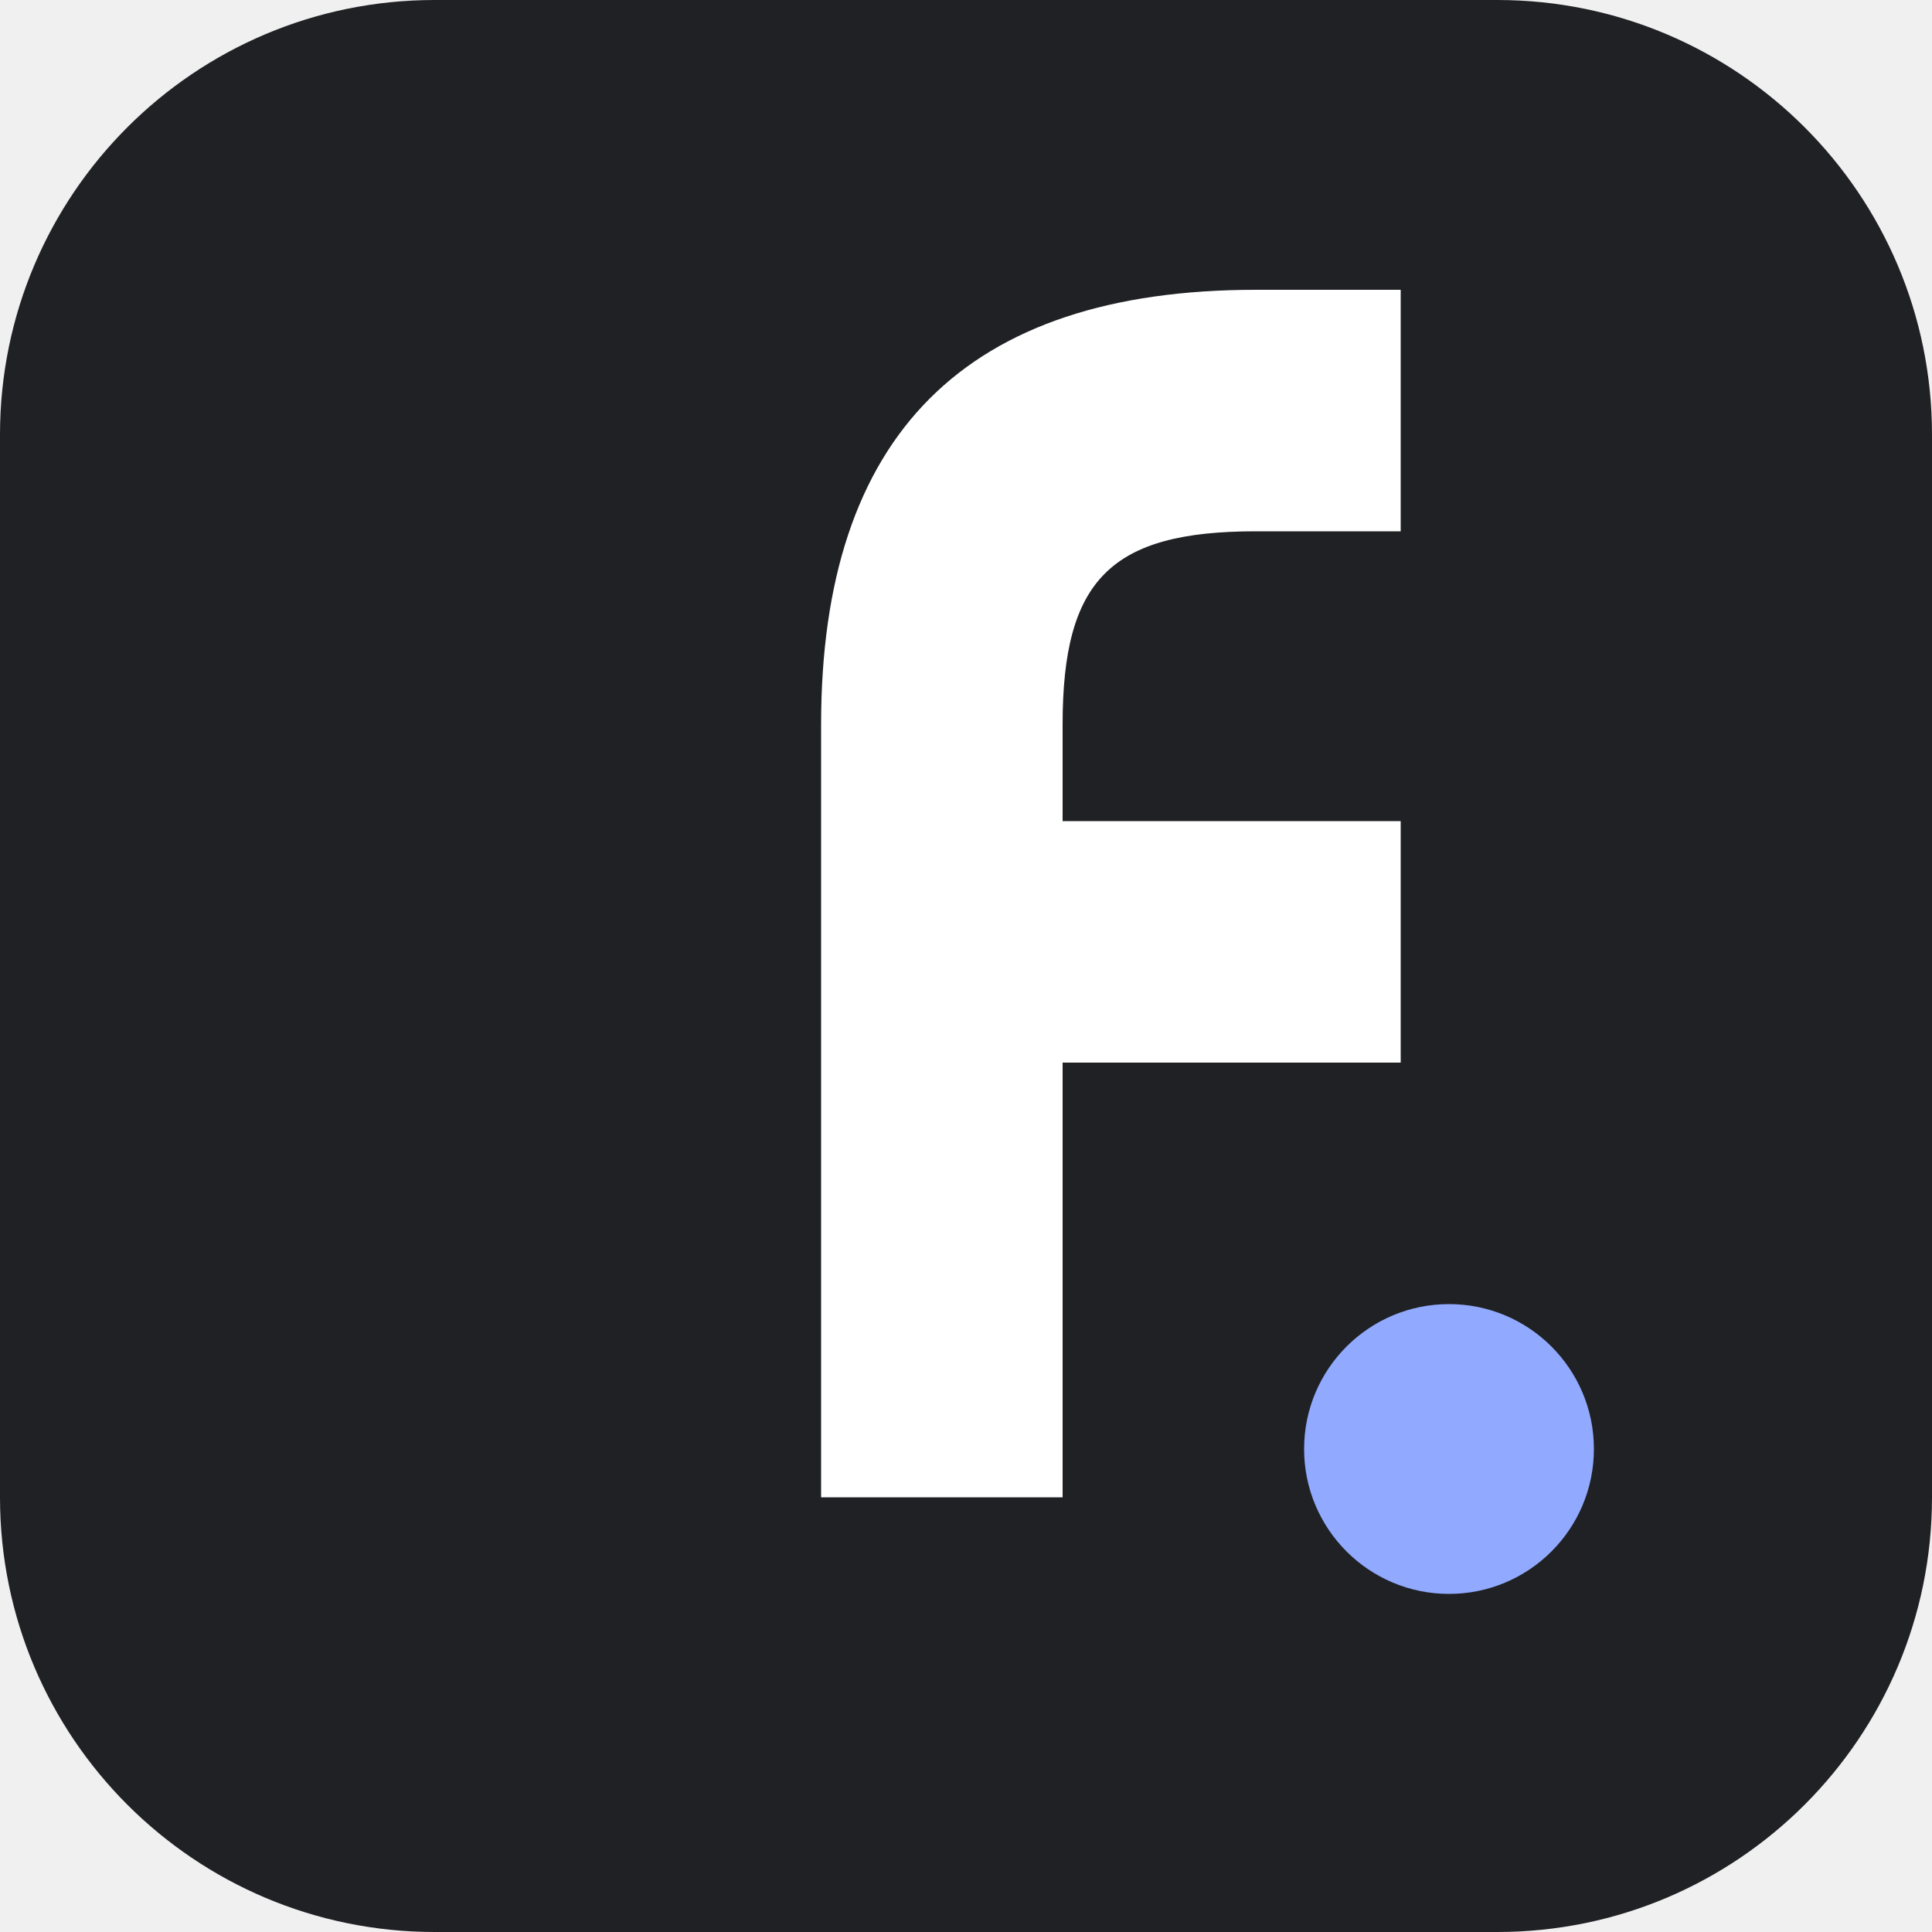
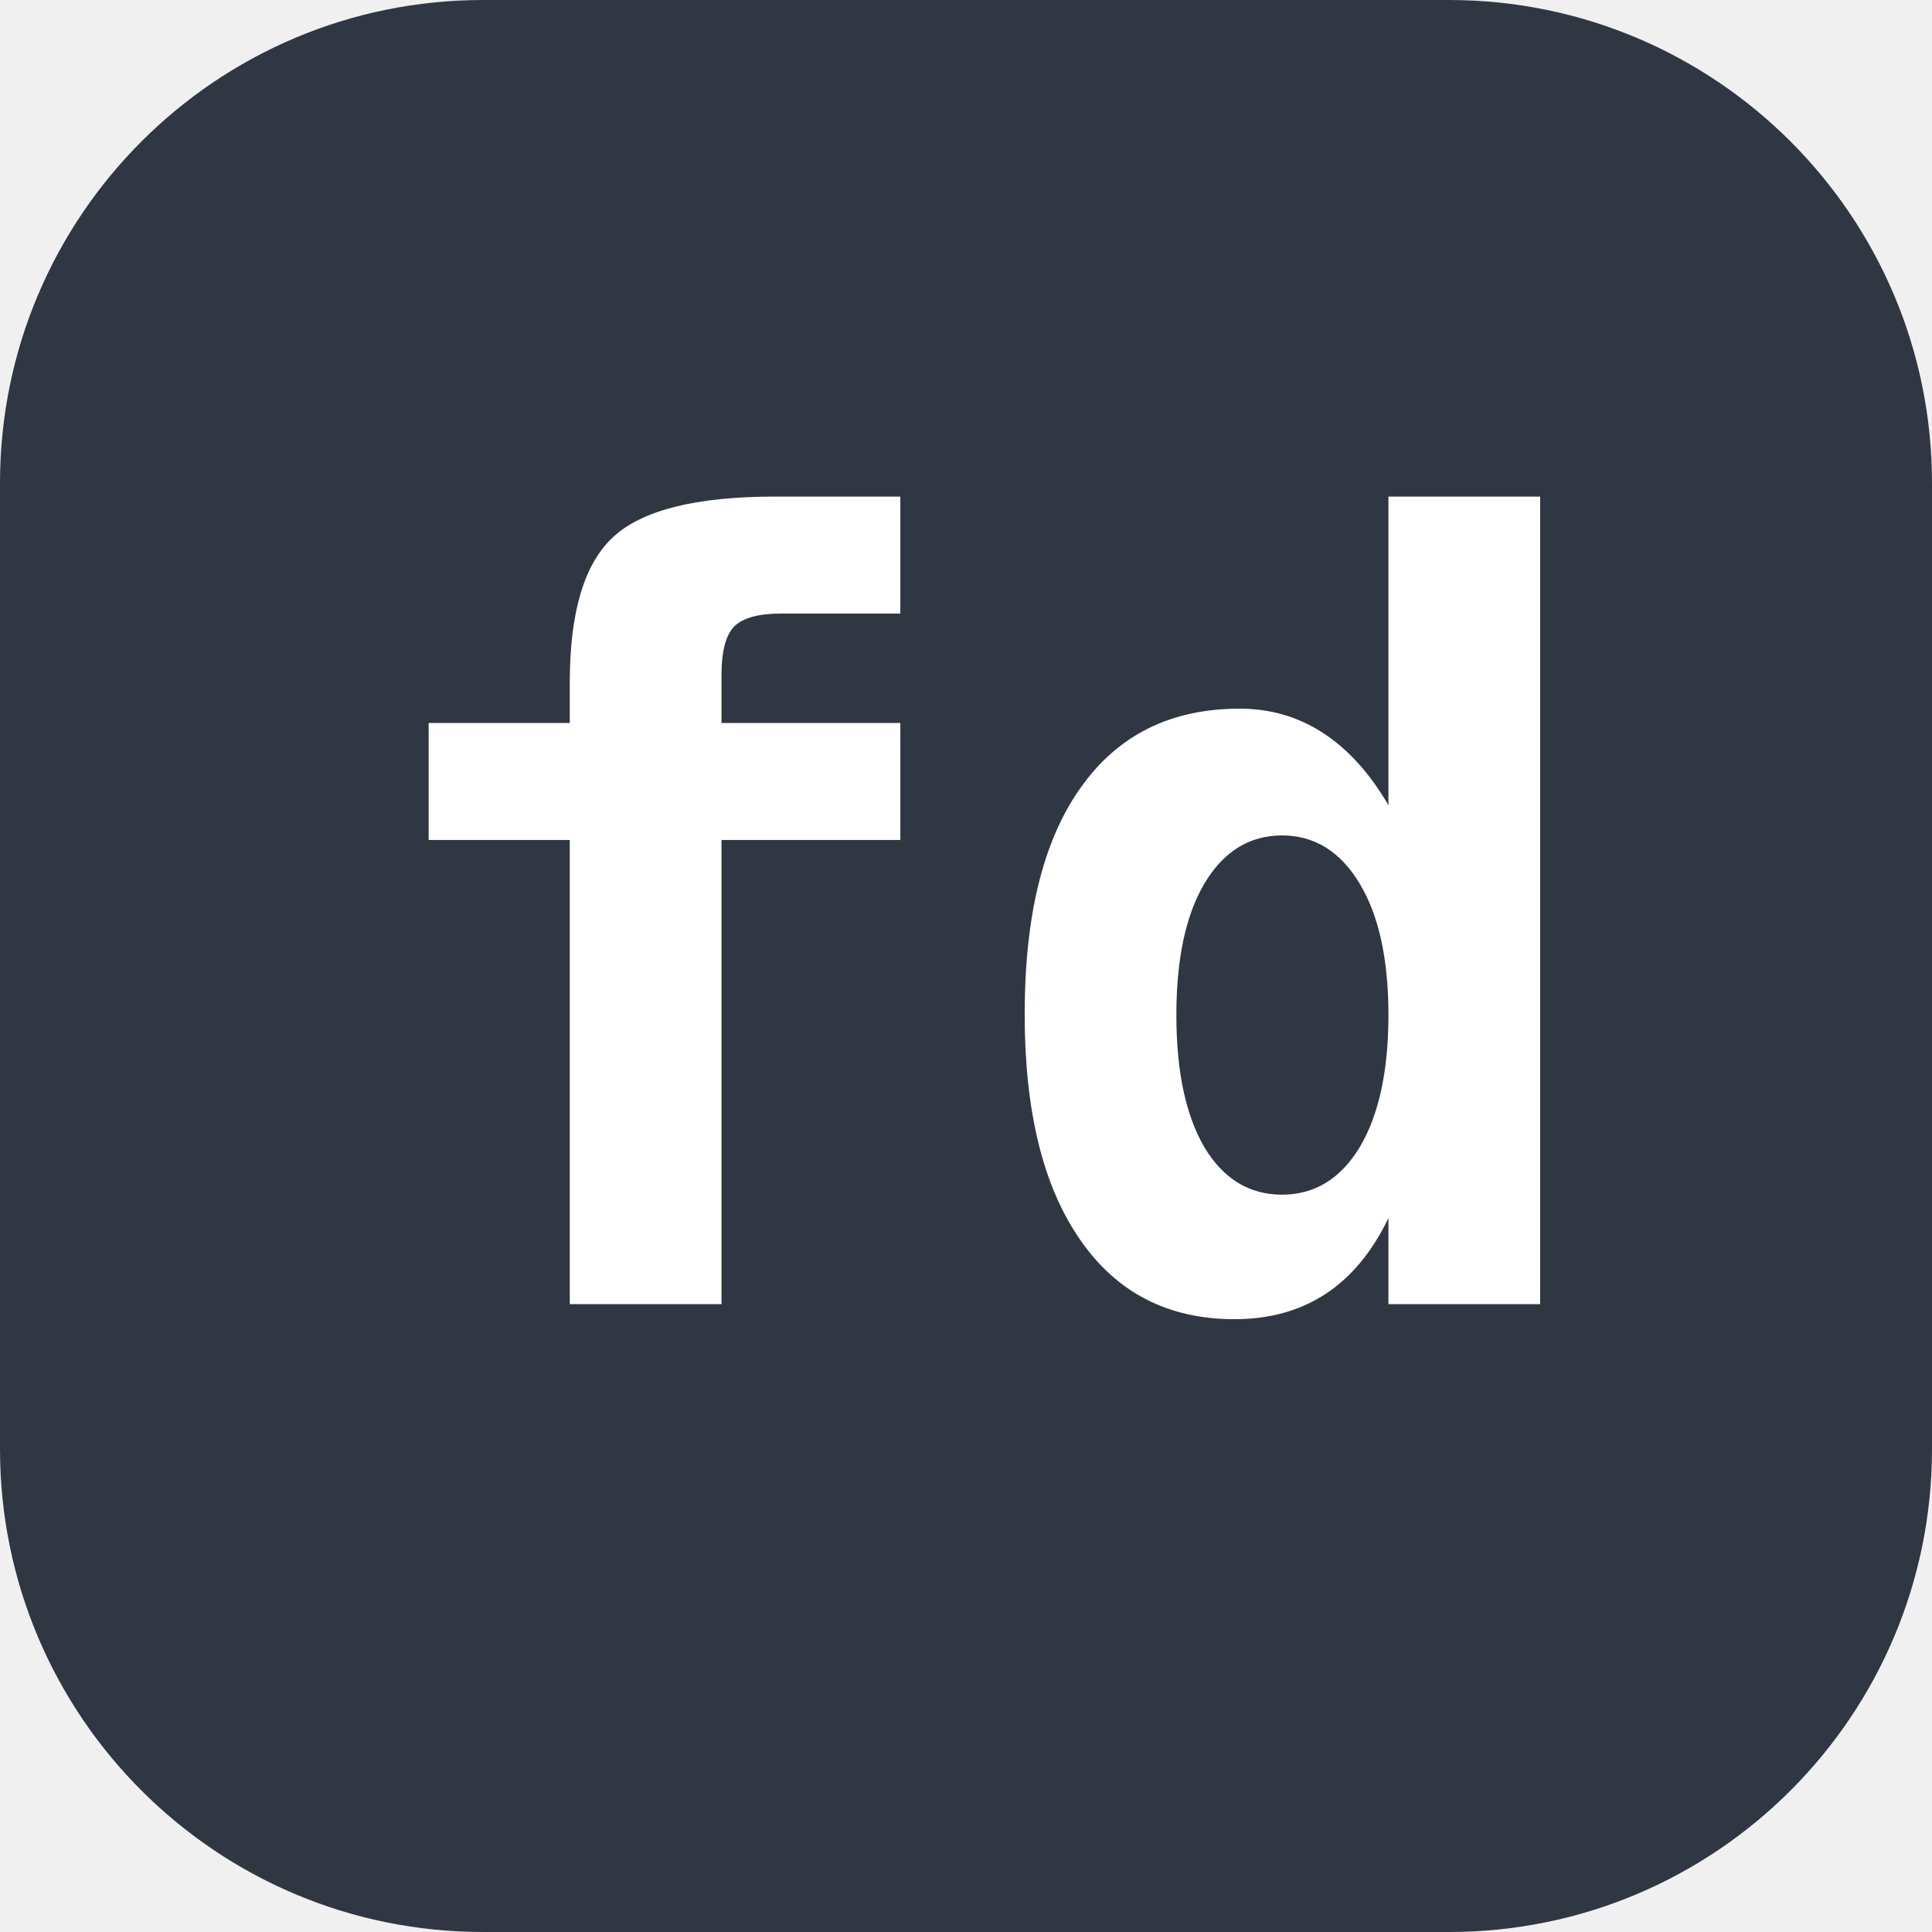
<svg xmlns="http://www.w3.org/2000/svg" viewBox="0 0 40 40">
-   <rect width="40" height="40" rx="9" fill="#202124" />
-   <path d="M17 31V15c0-6 3-9 9-9h3v5h-3c-3 0-4 1-4 4v2h7v5h-7v9z" fill="#fff" />
-   <circle cx="30" cy="30" r="3" fill="#91aaff" />
+   <rect width="40" height="40" rx="10" fill="#303742" />
+   <text x="7" y="27" font-family="monospace" font-weight="600" font-size="22" fill="white">fd</text>
</svg>
